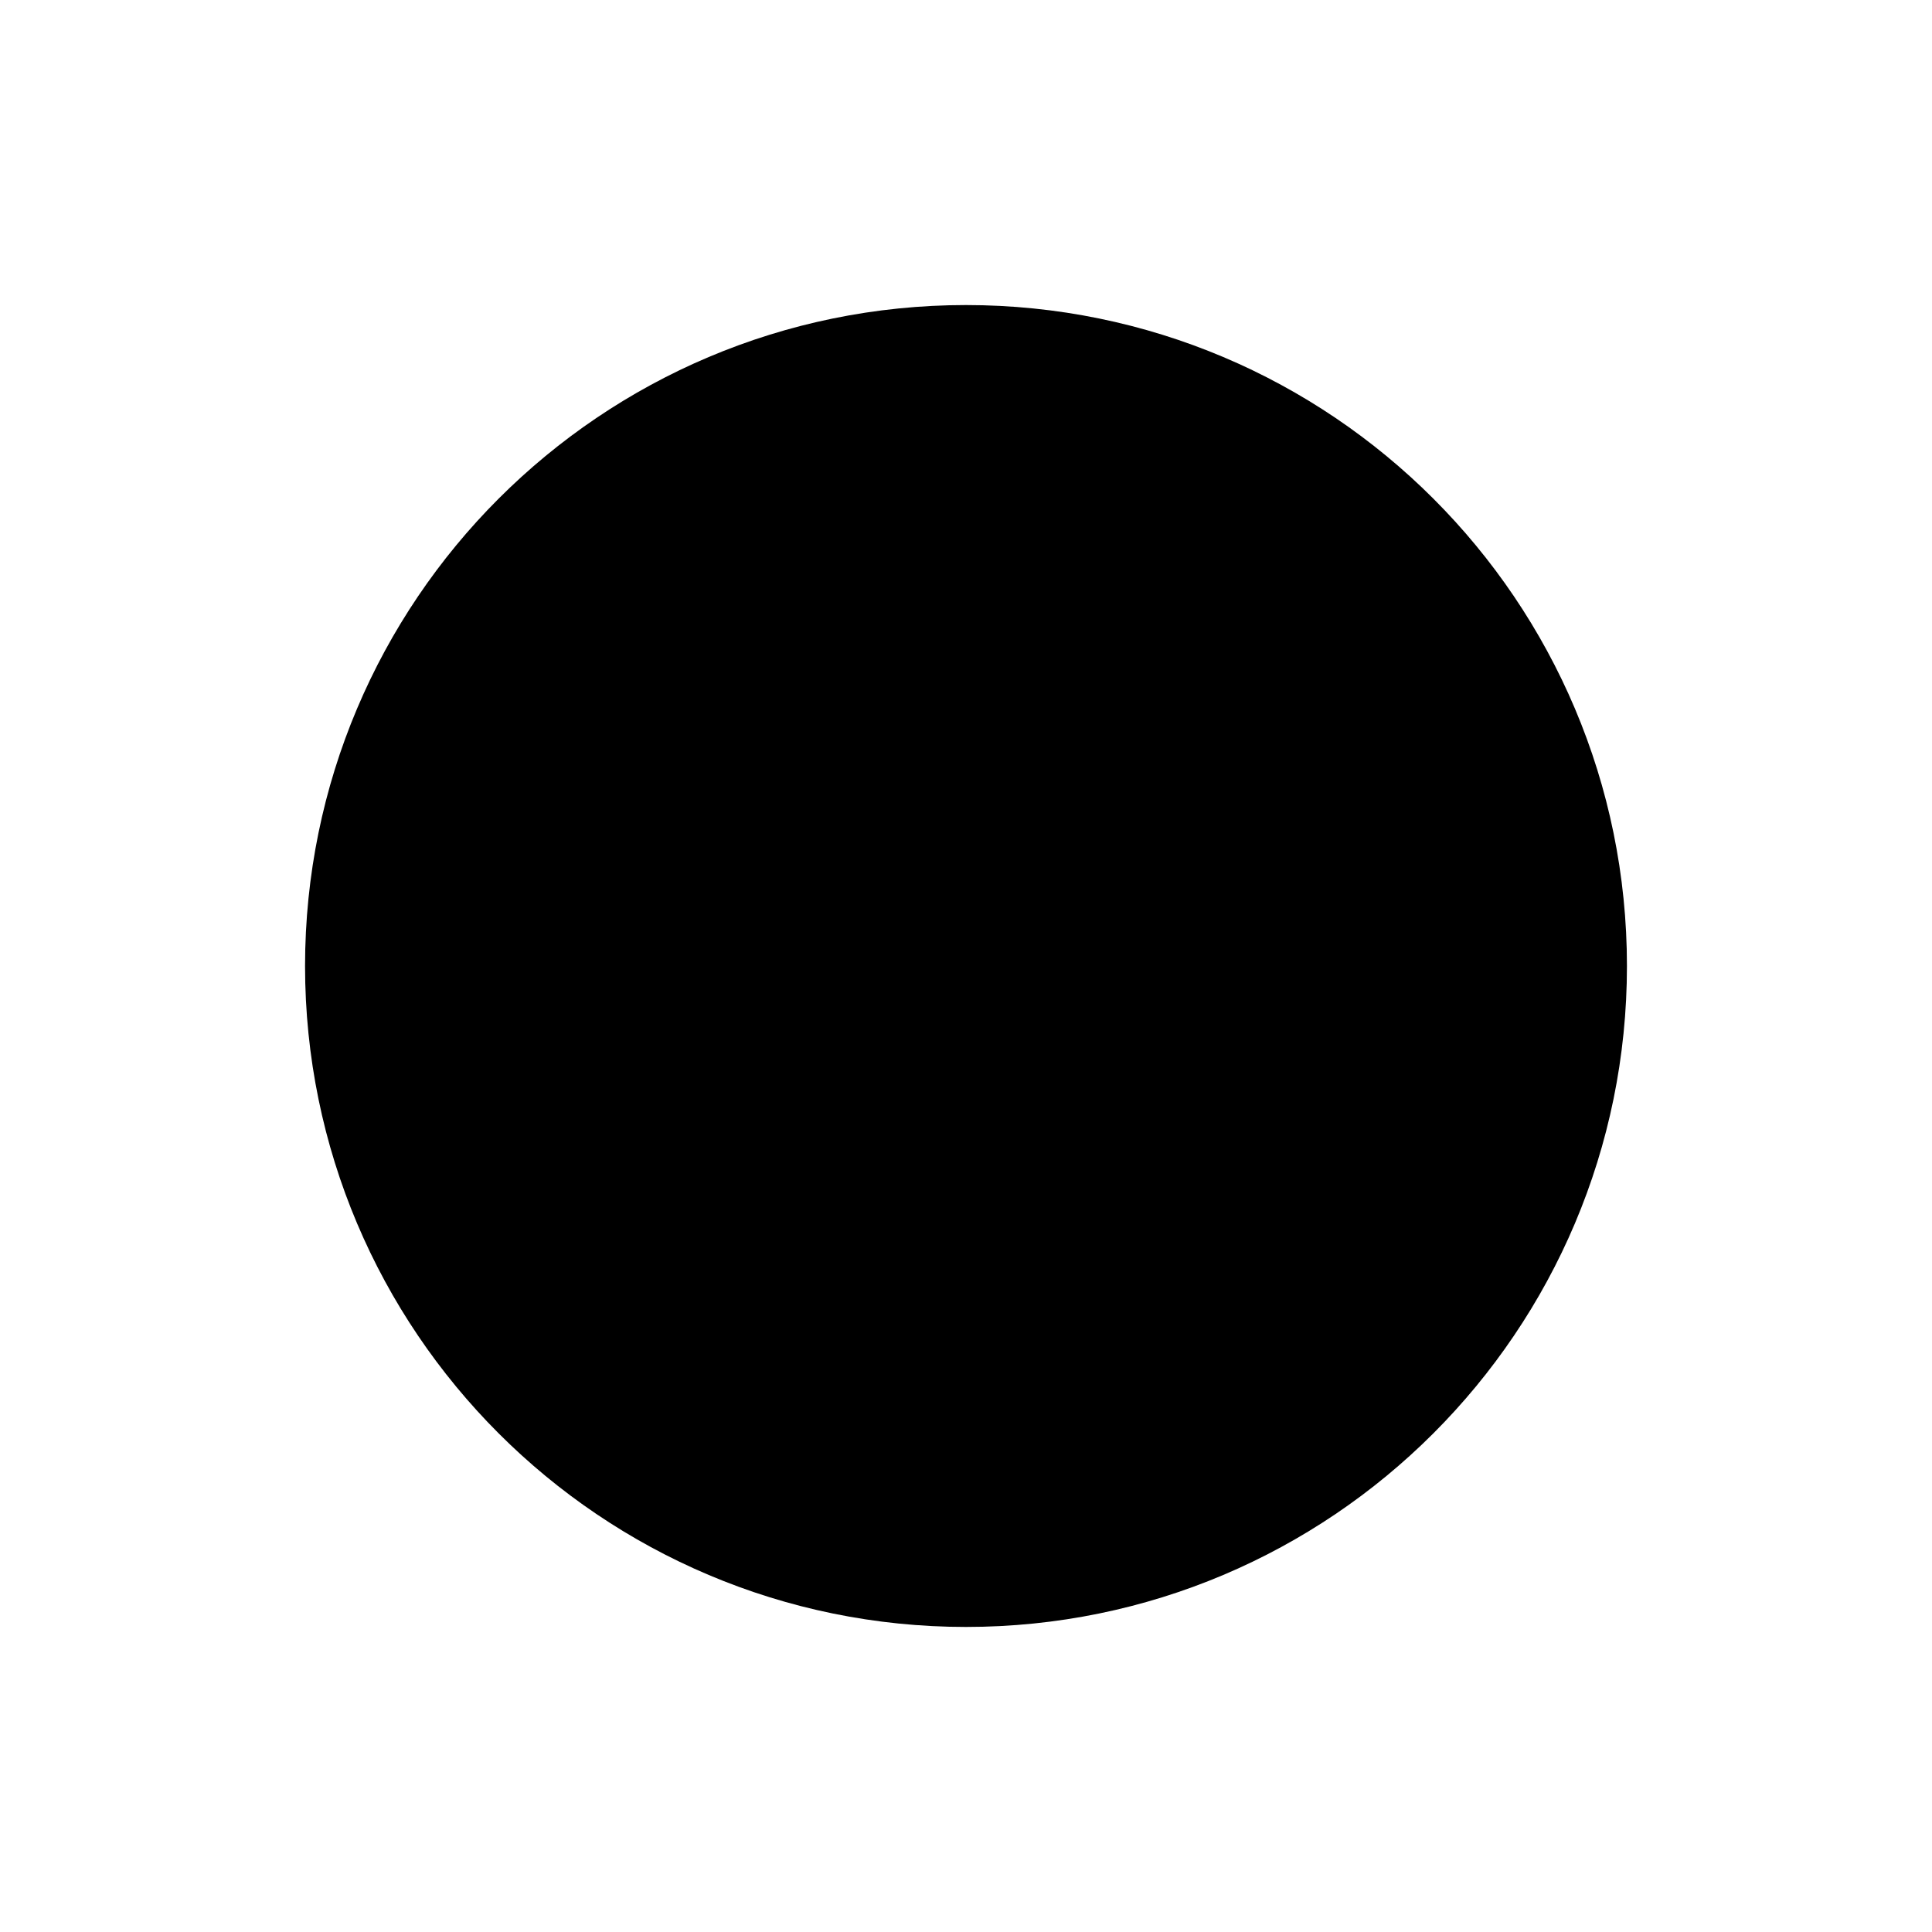
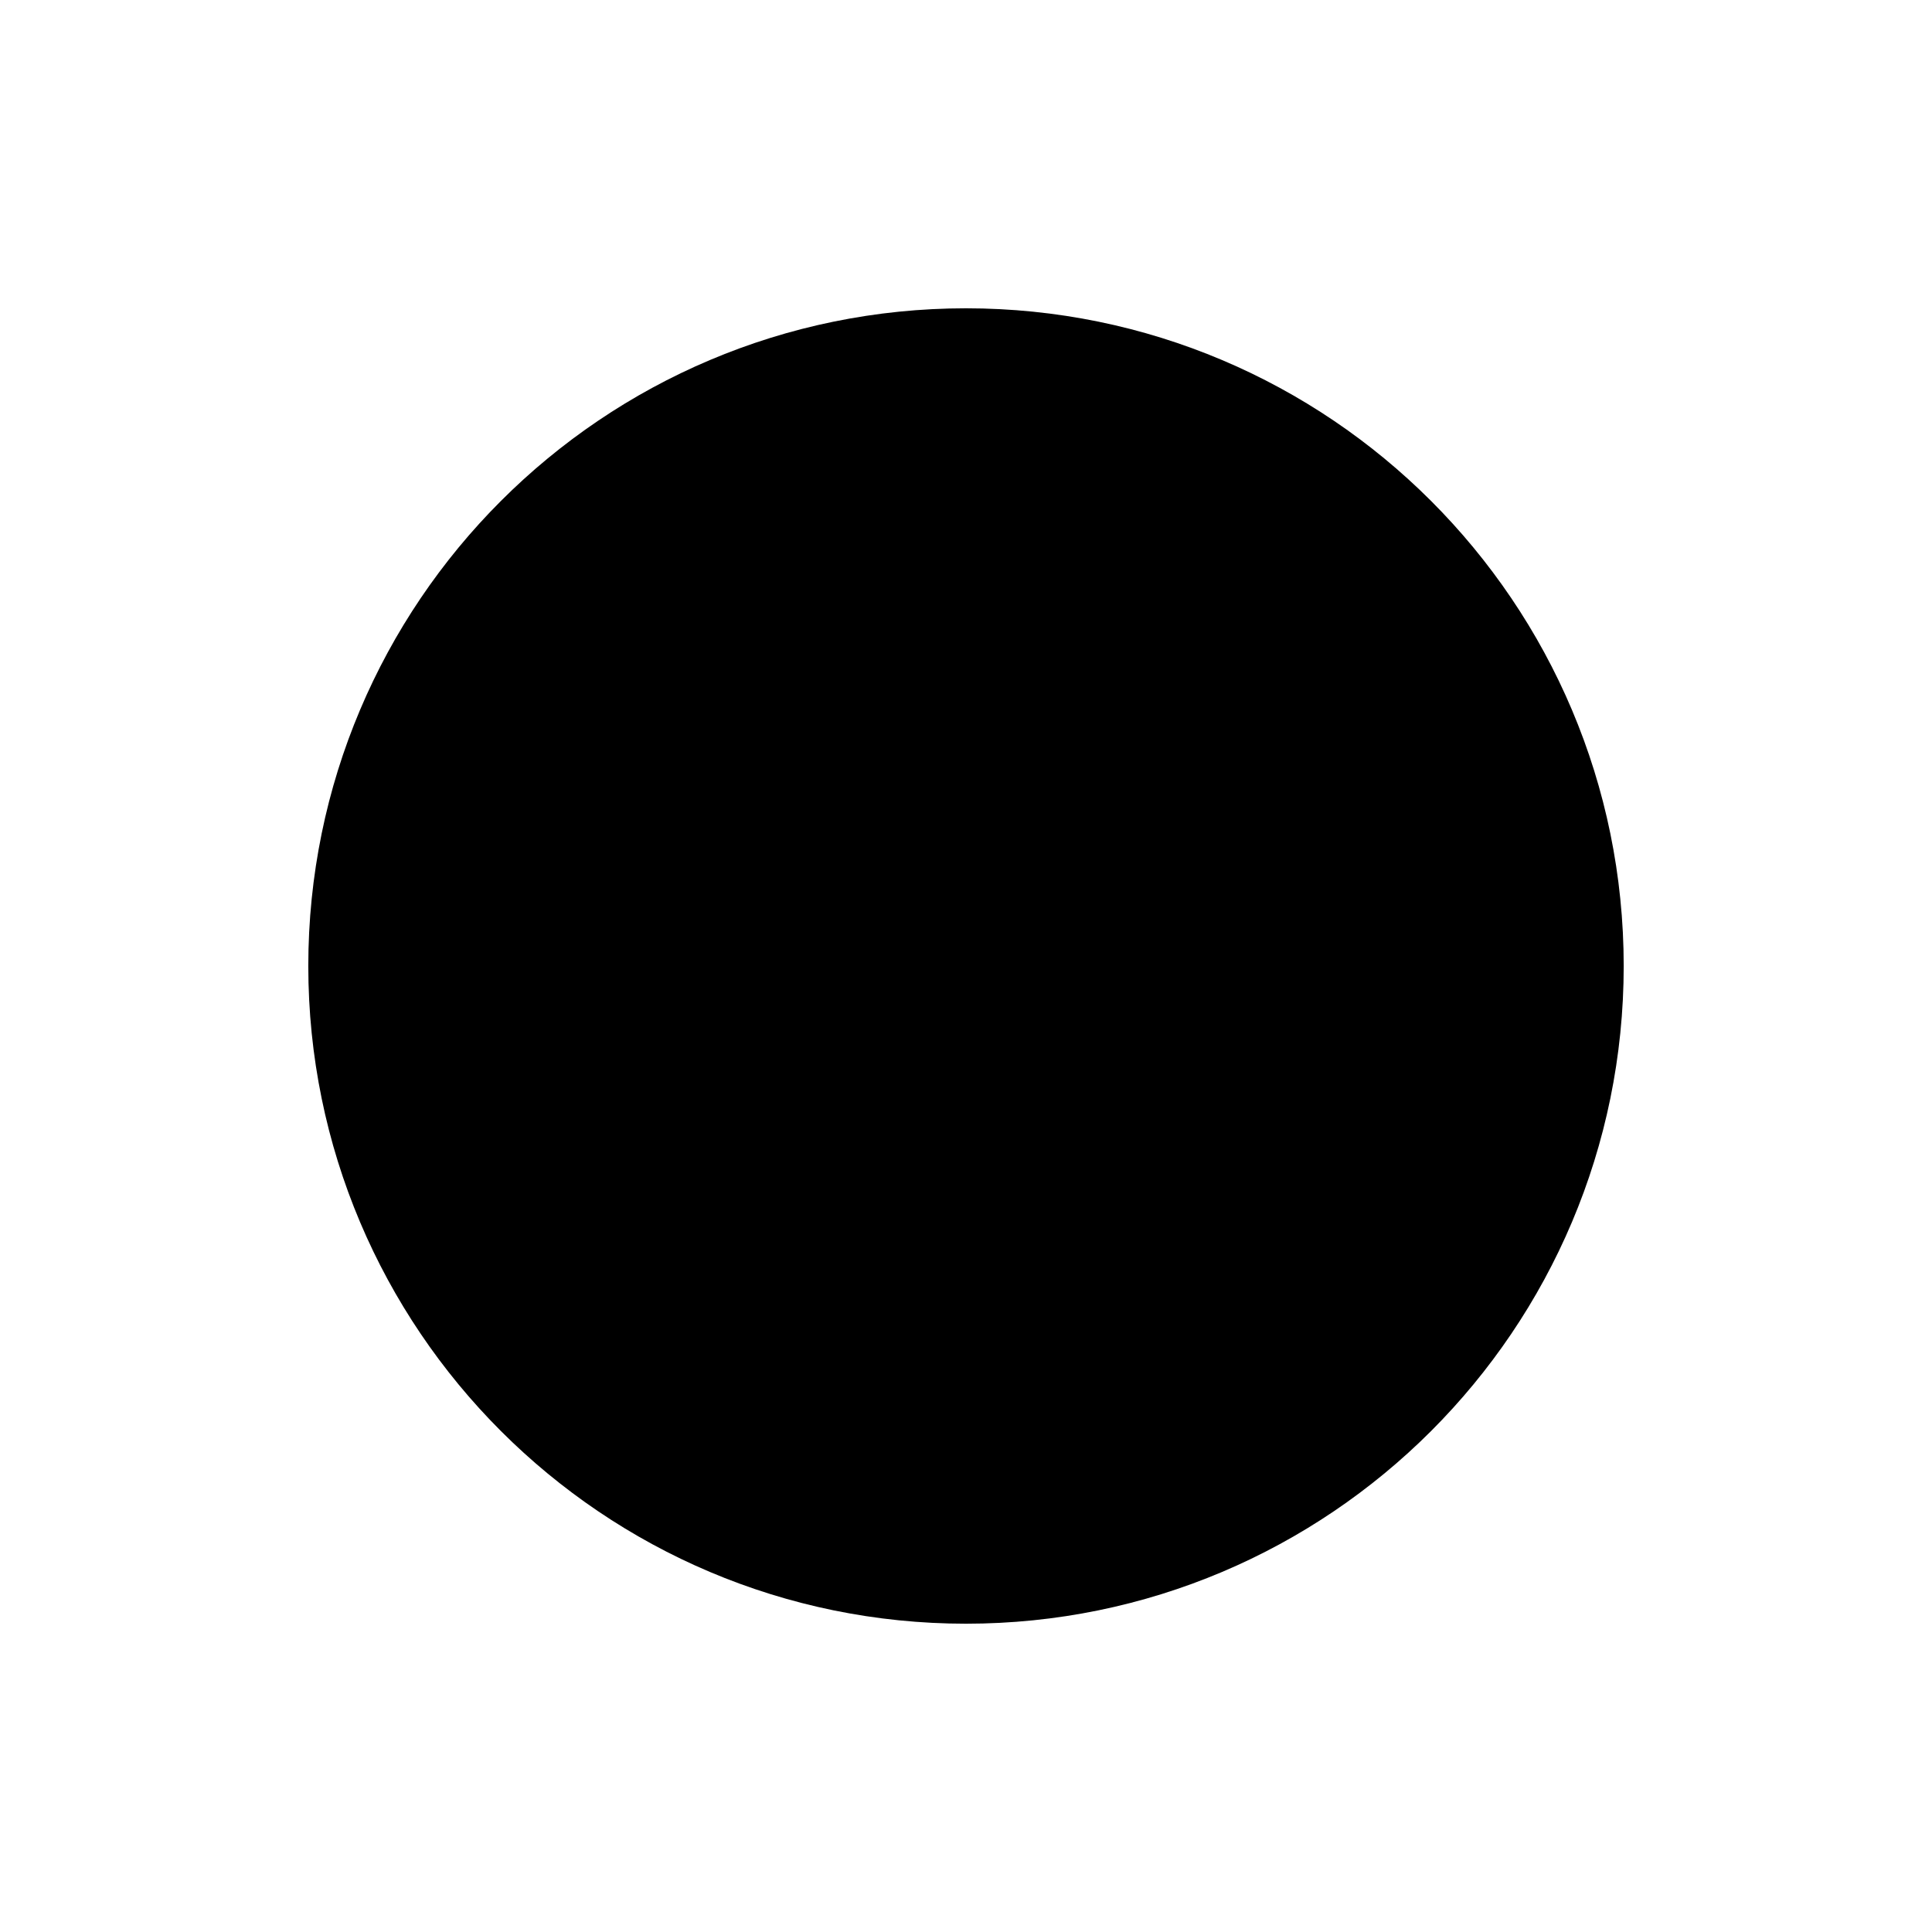
- <svg xmlns="http://www.w3.org/2000/svg" width="19pt" height="19pt" viewBox="0.00 0.00 19.00 19.00">
-   <g id="graph0" class="graph" transform="scale(1 1) rotate(0) translate(4 15)">
-     <polygon fill="white" stroke="none" points="-4,4 -4,-15 15,-15 15,4 -4,4" />
+ <svg xmlns="http://www.w3.org/2000/svg" width="19pt" height="19pt" viewBox="0.00 0.00 18.80 18.80">
+   <g id="graph0" class="graph" transform="scale(1 1) rotate(0) translate(4 14.8)">
+     <polygon fill="white" stroke="none" points="-4,4 -4,-14.8 14.8,-14.8 14.8,4 -4,4" />
    <g id="node1" class="node state initial">
-       <ellipse fill="black" stroke="black" stroke-width="2" cx="5.5" cy="-5.5" rx="5.5" ry="5.5" />
+       <ellipse fill="black" stroke="black" stroke-width="2" cx="5.4" cy="-5.4" rx="5.4" ry="5.4" />
    </g>
  </g>
</svg>
